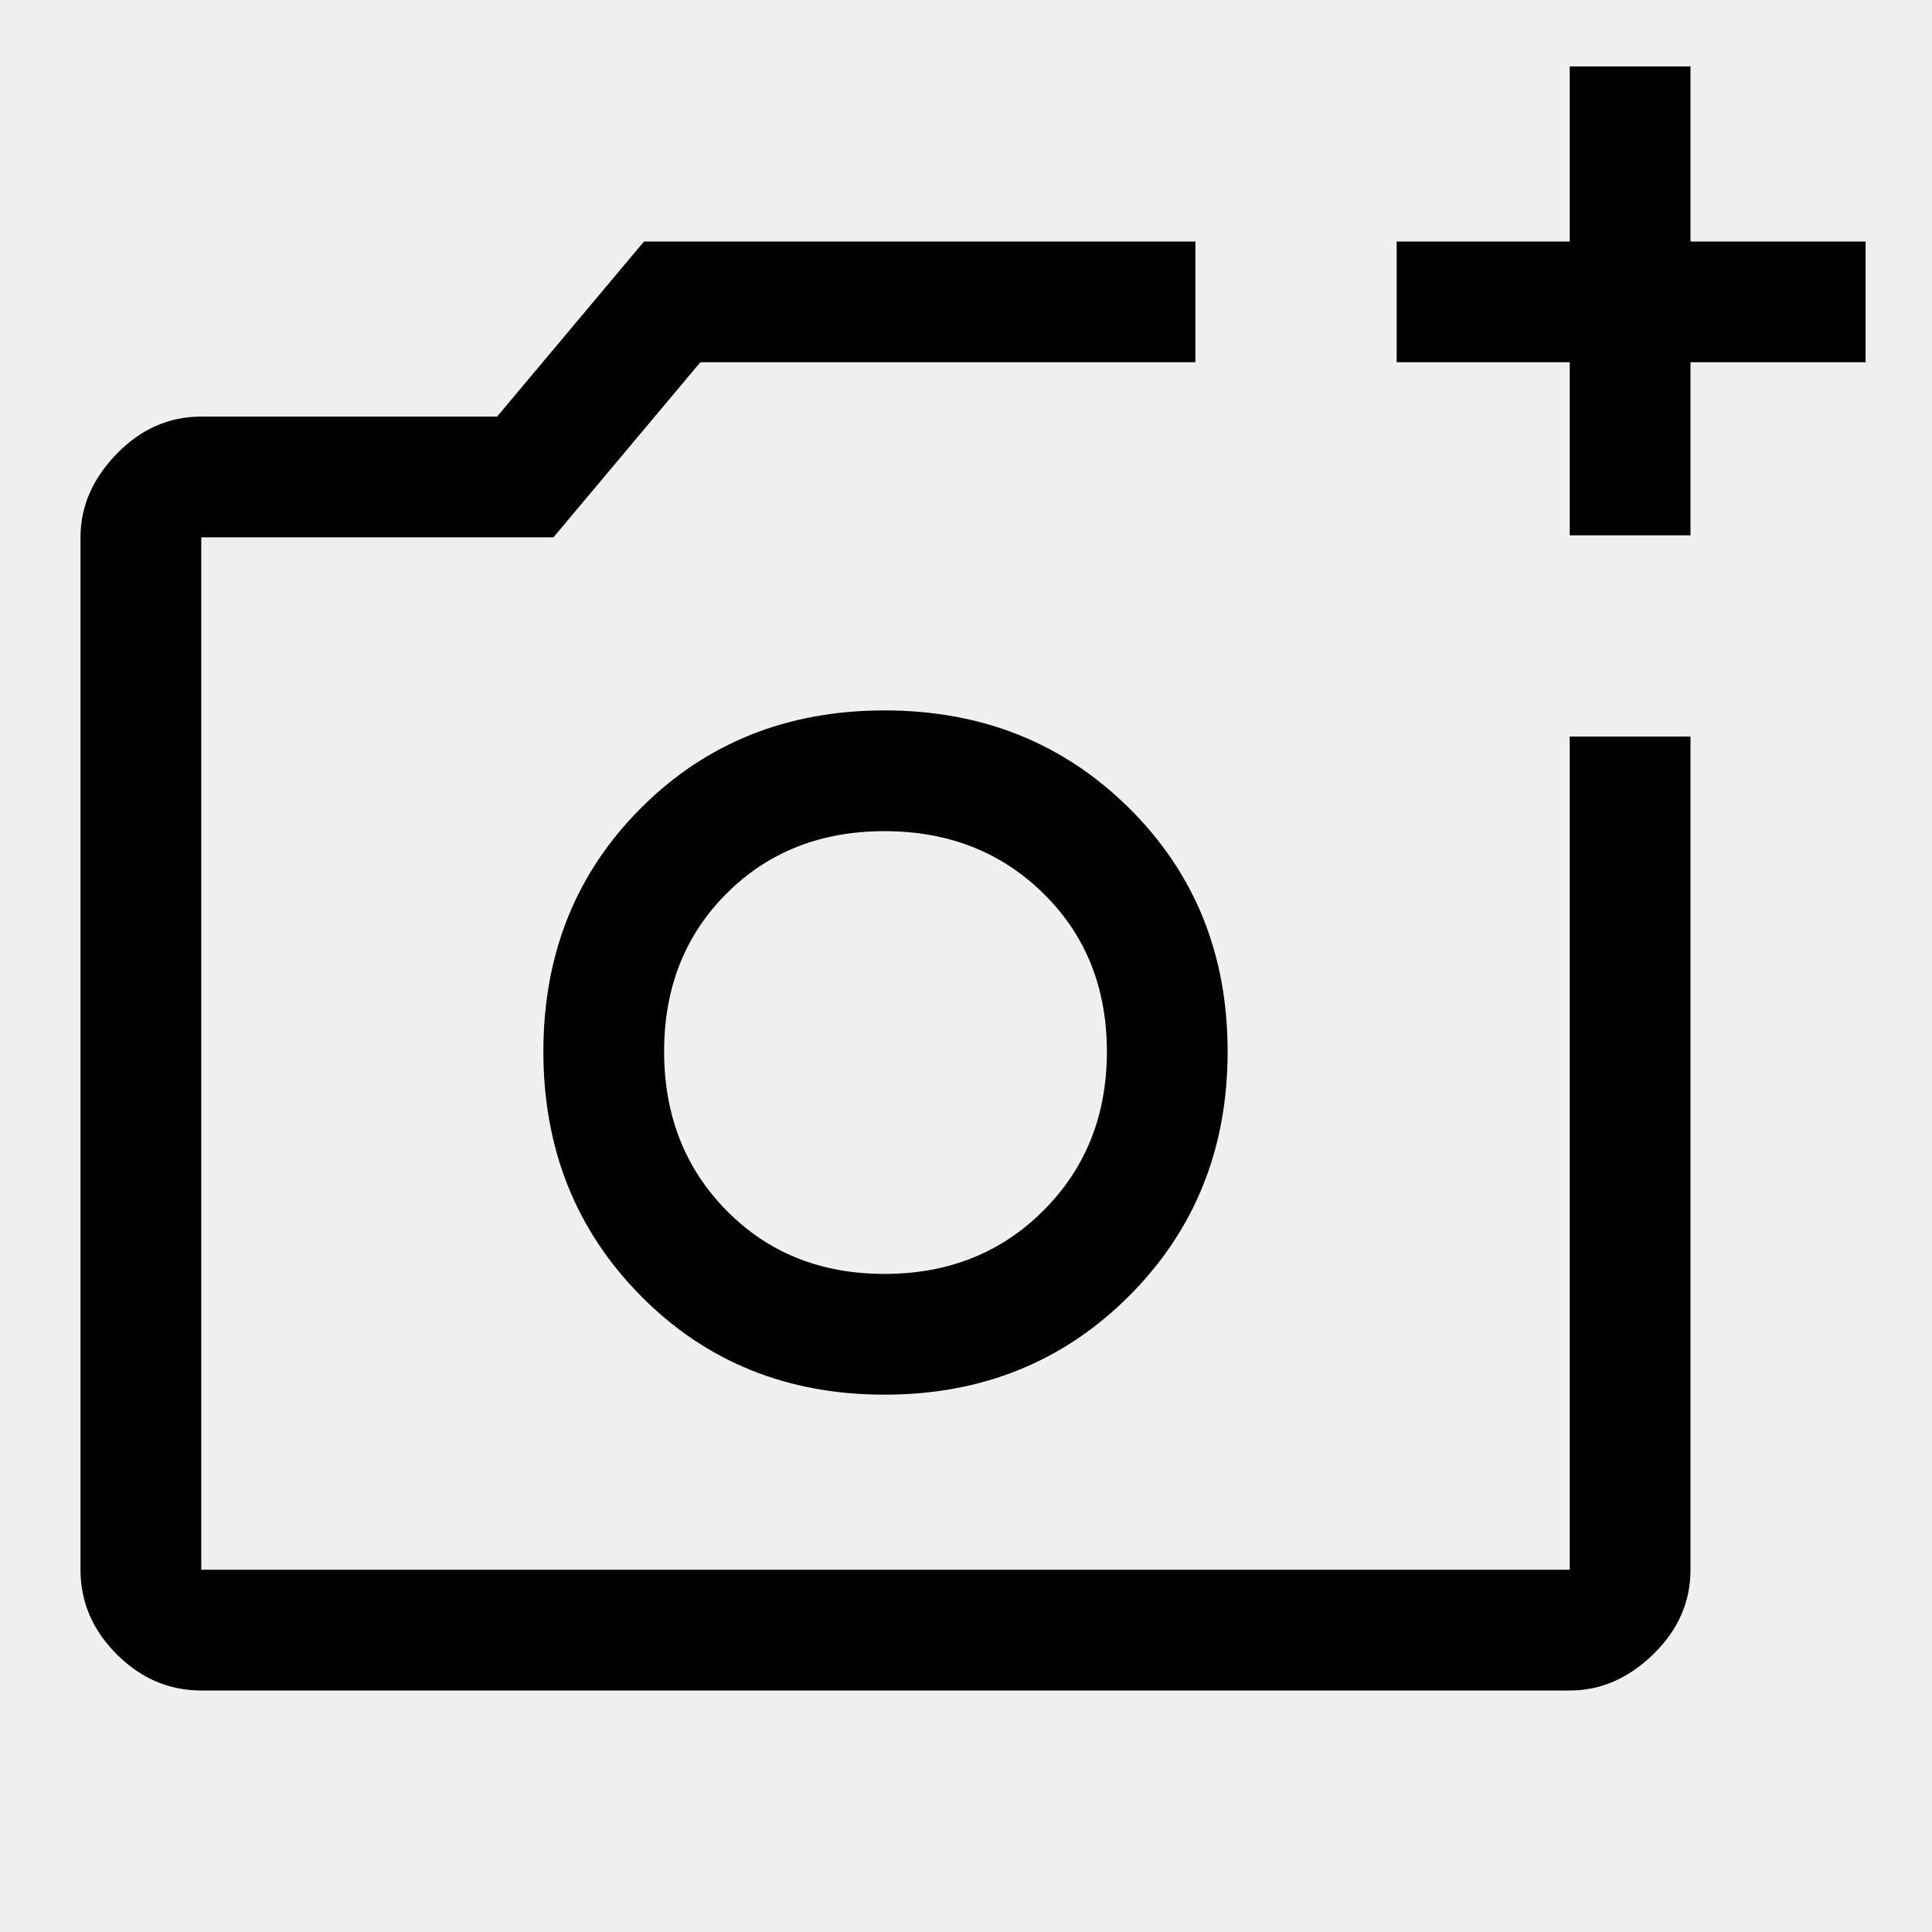
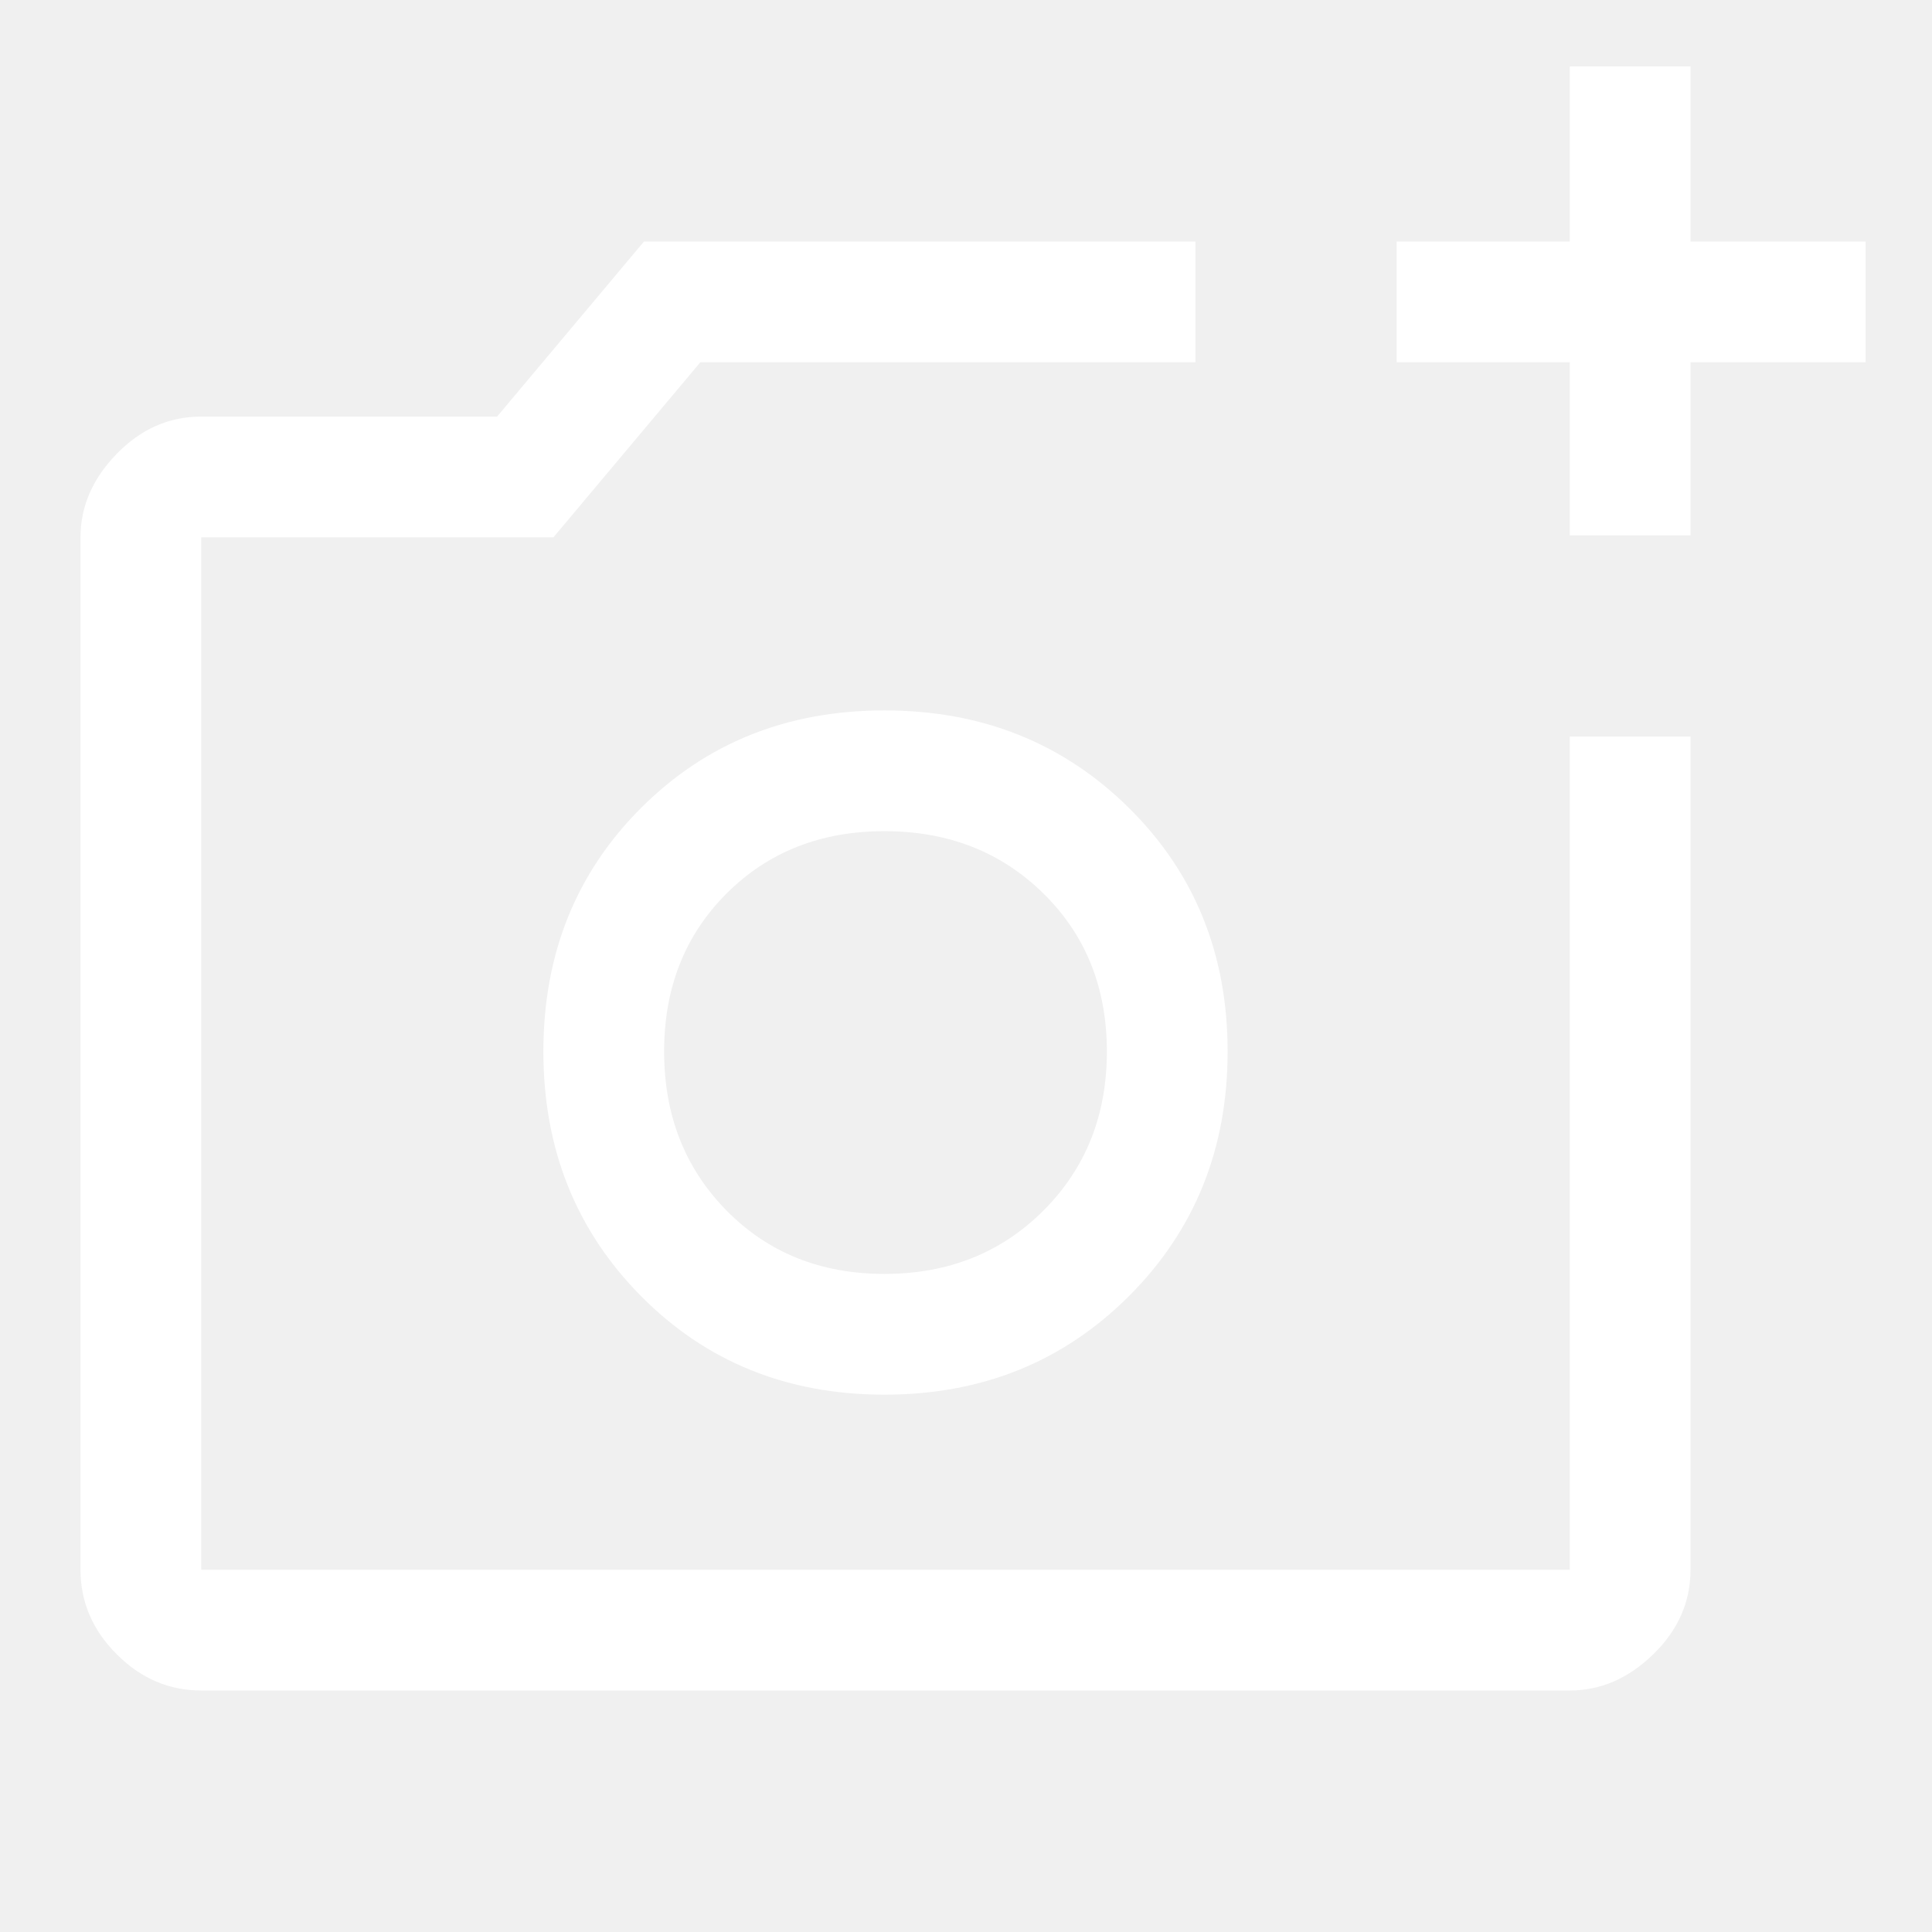
- <svg xmlns="http://www.w3.org/2000/svg" height="48" viewBox="0 -960 960 960" width="48">
+ <svg xmlns="http://www.w3.org/2000/svg" fill="white" height="48" viewBox="0 -960 960 960" width="48">
  <path d="M440-437ZM100-120q-24 0-42-18t-18-42v-513q0-23 18-41.5t42-18.5h147l73-87h274v60H348l-73 87H100v513h680v-414h60v414q0 24-18.5 42T780-120H100Zm680-574v-86h-86v-60h86v-87h60v87h87v60h-87v86h-60ZM439.5-267q72.5 0 121.5-49t49-121.5q0-72.5-49-121T439.5-607q-72.5 0-121 48.5t-48.5 121q0 72.5 48.5 121.5t121 49Zm0-60q-47.5 0-78.5-31.5t-31-79q0-47.5 31-78.5t78.5-31q47.5 0 79 31t31.5 78.5q0 47.5-31.5 79t-79 31.5Z" />
</svg>
